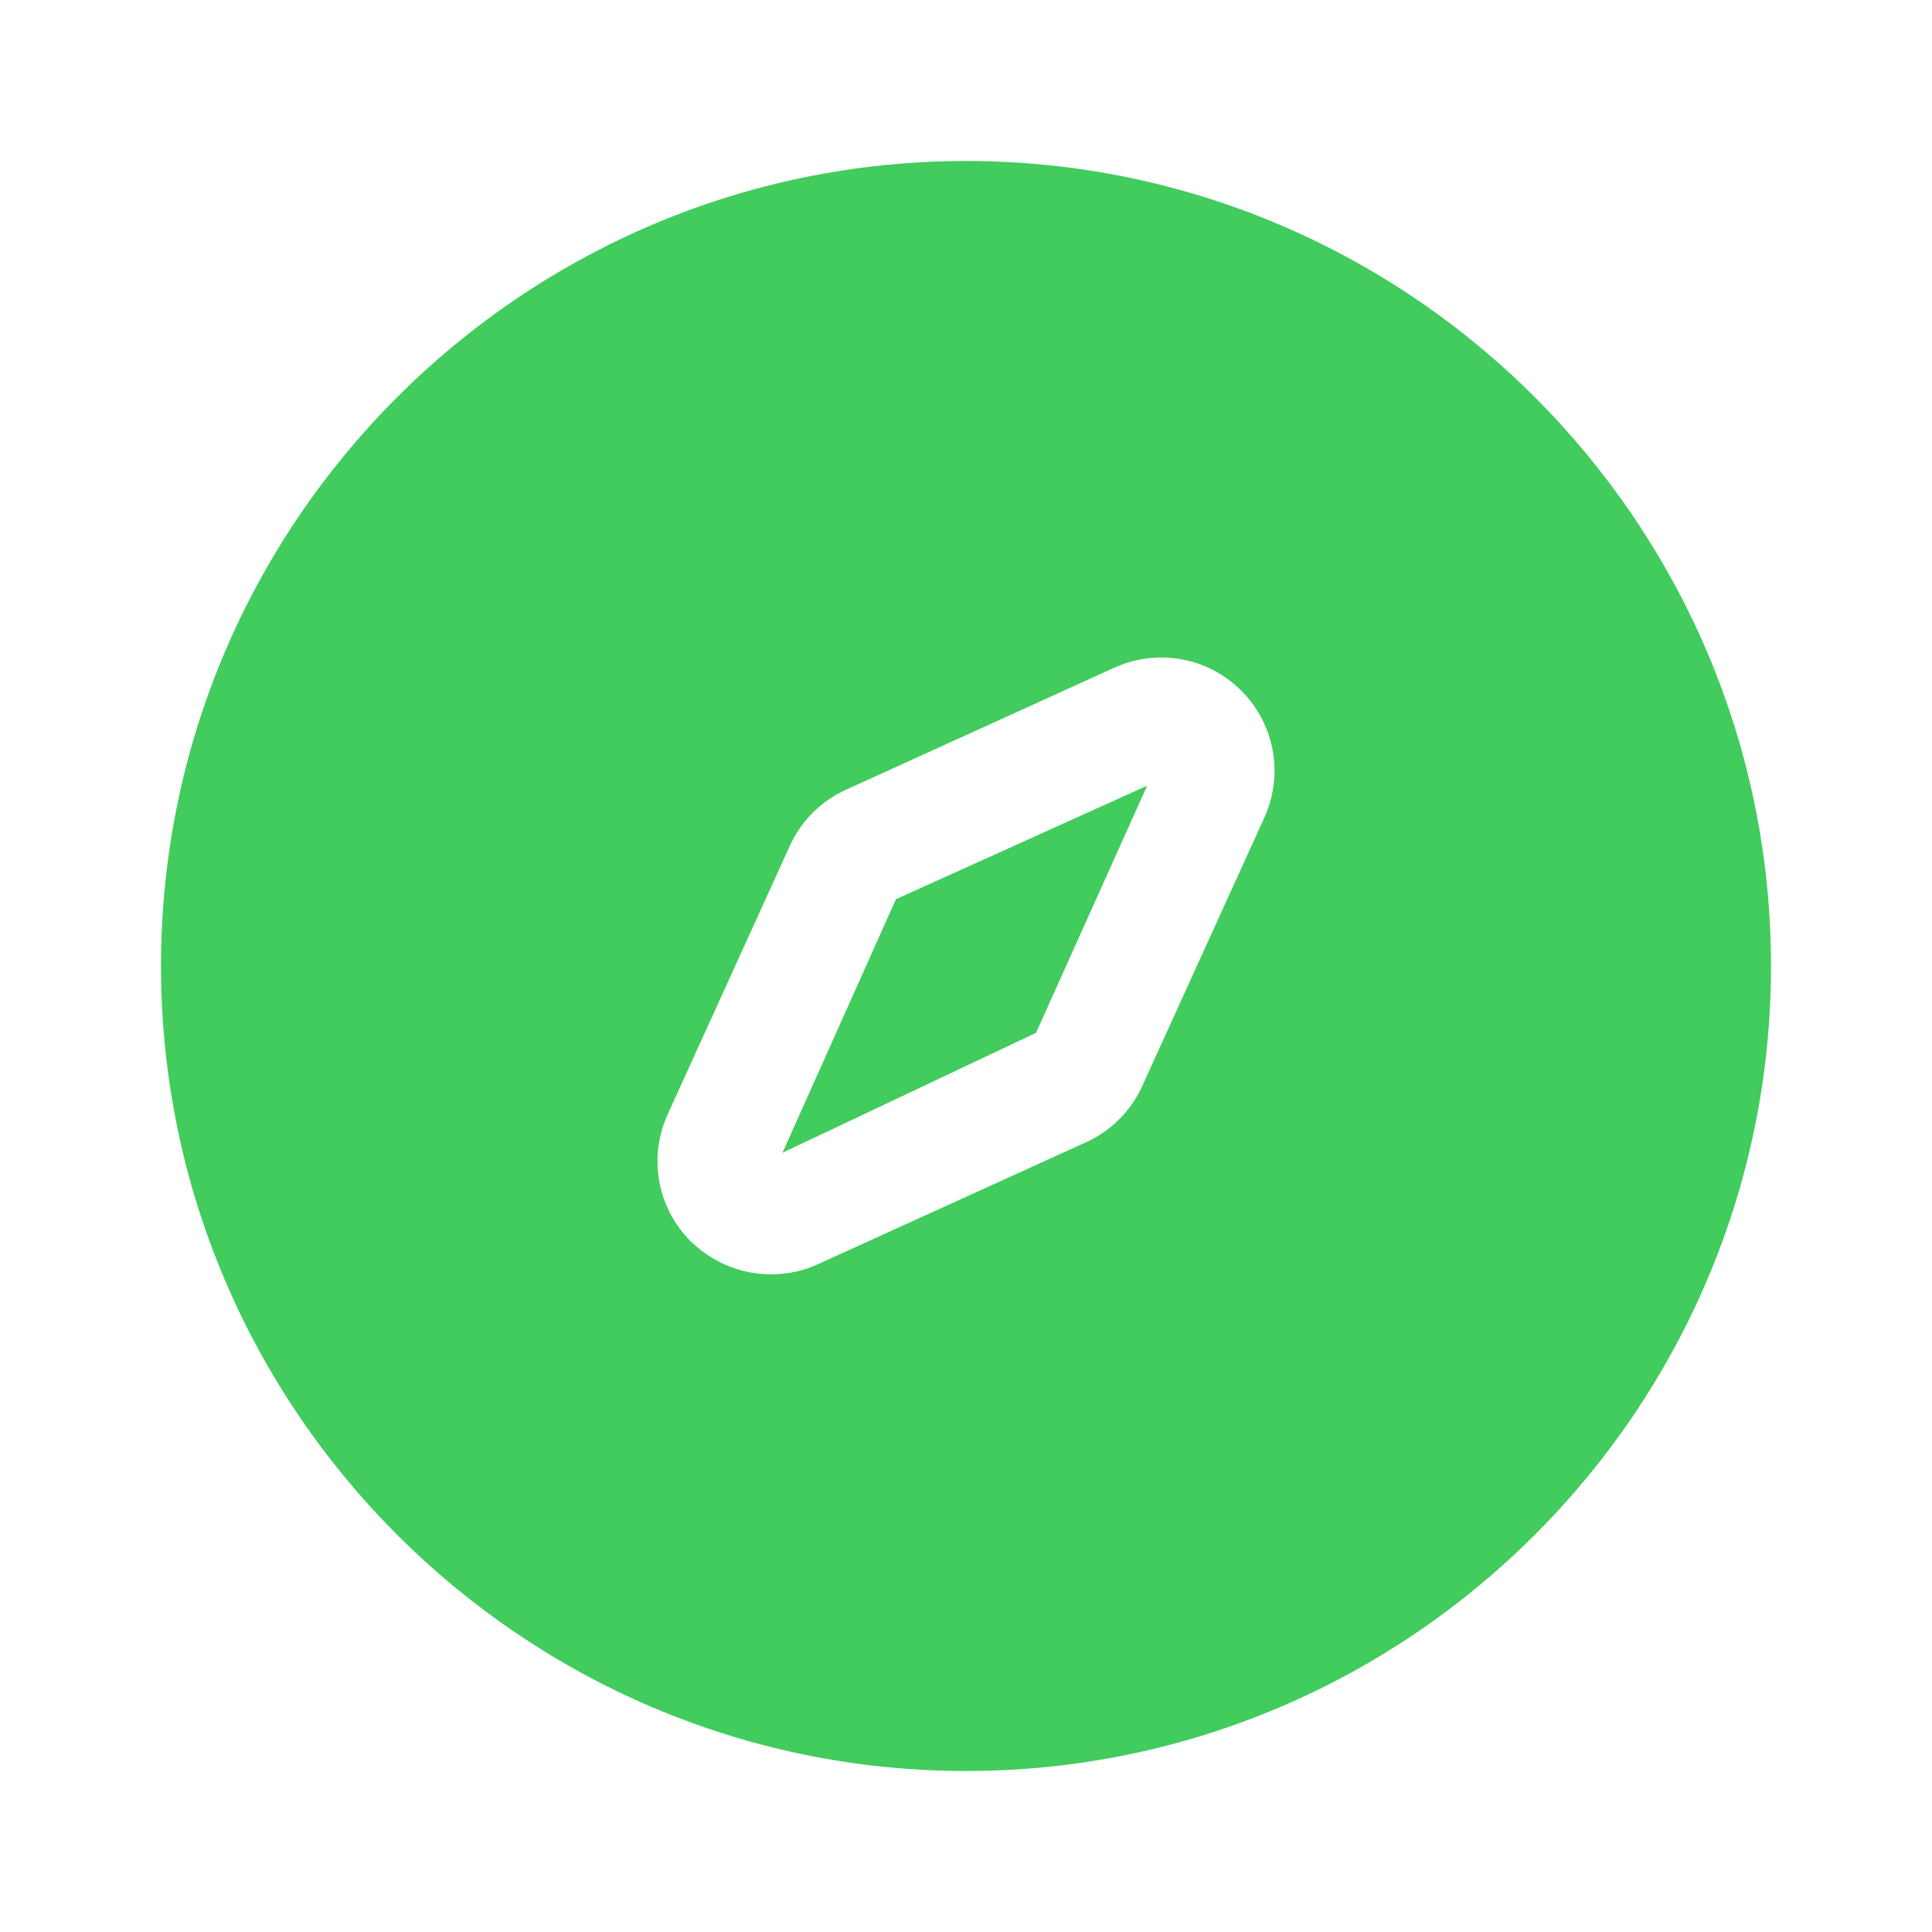
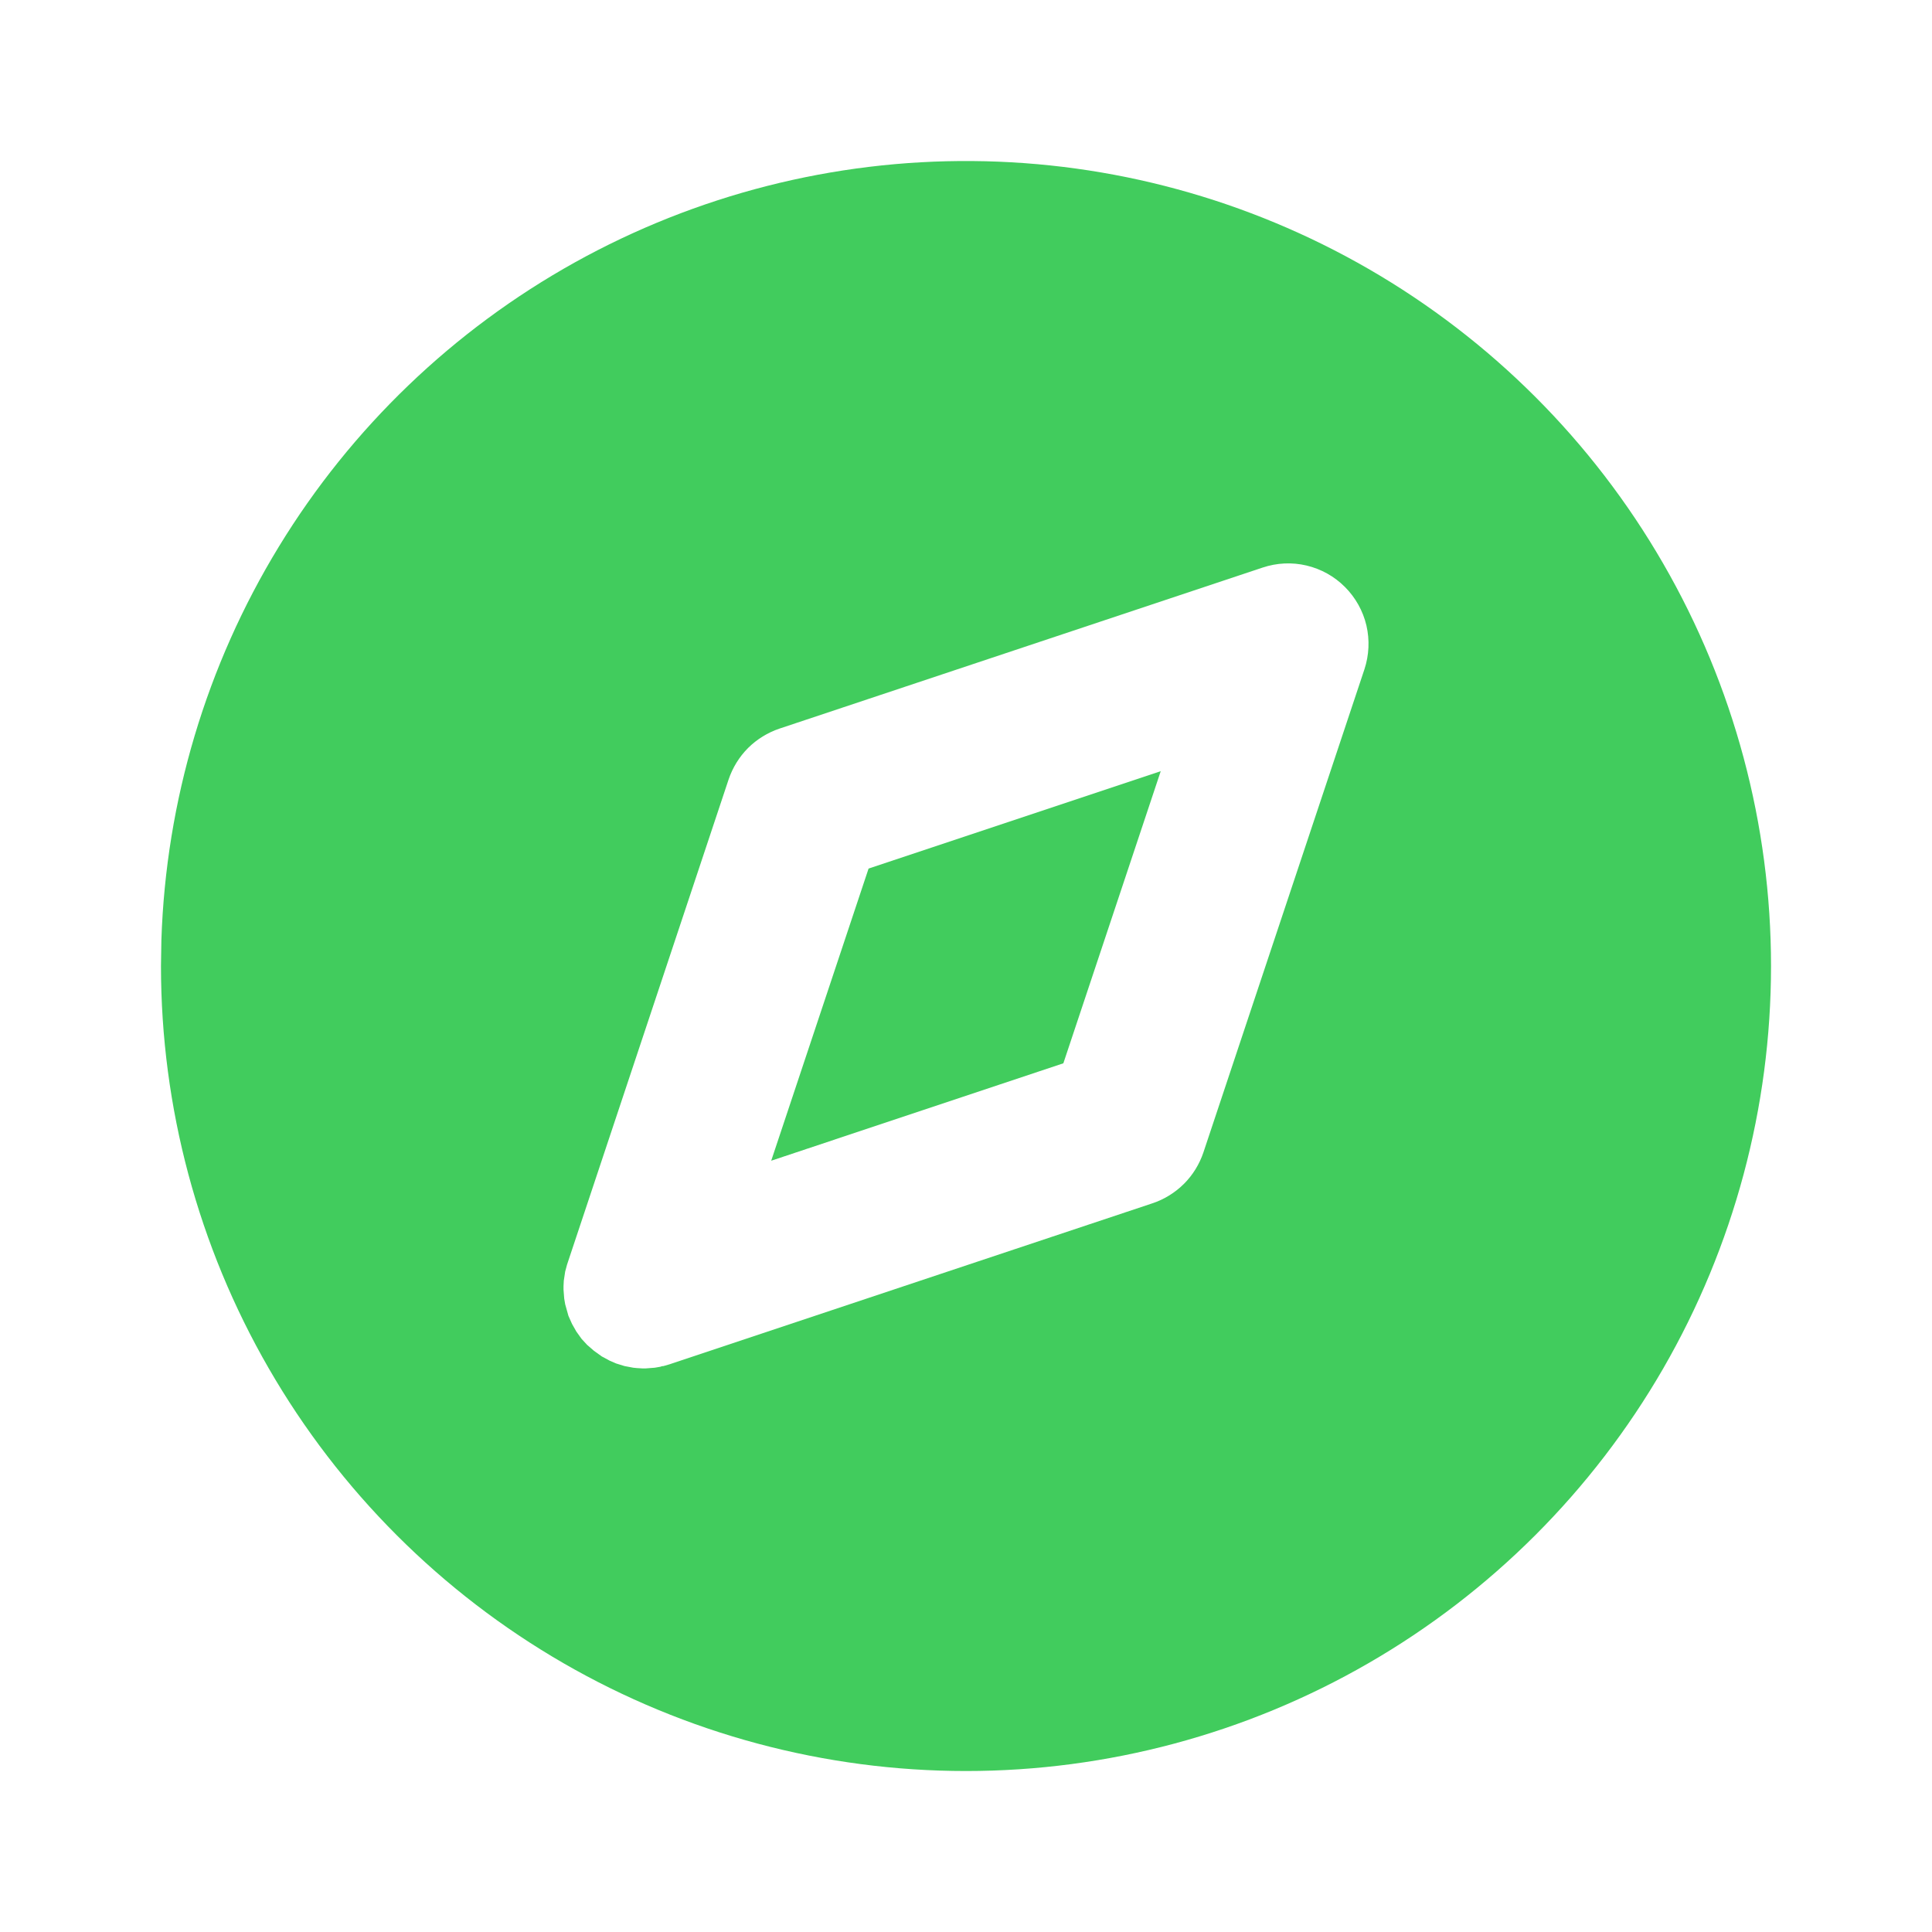
- <svg xmlns="http://www.w3.org/2000/svg" width="24" height="24" viewBox="0 0 24 24" fill="none">
-   <path d="M11.13 11.17L14.25 9.76L12.87 12.83L9.72 14.32L11.13 11.17Z" fill="#41CC5D" />
-   <path d="M12 2C6.49 2 2 6.49 2 12C2 17.51 6.49 22 12 22C17.51 22 22 17.51 22 12C22 6.49 17.51 2 12 2ZM15.7 10.17L14.19 13.49C14.05 13.8 13.8 14.05 13.49 14.19L10.17 15.7C9.98 15.79 9.78 15.83 9.58 15.83C9.21 15.83 8.86 15.69 8.58 15.42C8.16 15 8.05 14.37 8.3 13.83L9.81 10.51C9.95 10.2 10.2 9.95 10.51 9.81L13.83 8.3C14.37 8.05 15 8.16 15.42 8.58C15.84 9 15.95 9.63 15.7 10.17Z" fill="#41CC5D" />
+ <svg xmlns="http://www.w3.org/2000/svg" width="28" height="28" viewBox="0 0 28 28" fill="none">
+   <path d="M19.833 3.897C21.607 4.921 23.08 6.393 24.104 8.167C25.128 9.94 25.667 11.952 25.667 14C25.667 16.048 25.128 18.06 24.104 19.834C23.08 21.607 21.607 23.08 19.833 24.104C18.06 25.128 16.048 25.667 14 25.667C11.952 25.667 9.94 25.128 8.166 24.104C6.393 23.08 4.92 21.607 3.896 19.833C2.872 18.06 2.333 16.048 2.333 14L2.339 13.622C2.405 11.607 2.991 9.643 4.041 7.923C5.091 6.202 6.569 4.783 8.331 3.803C10.093 2.824 12.079 2.317 14.095 2.334C16.11 2.35 18.087 2.889 19.833 3.897ZM18.298 8.226L11.298 10.559C11.126 10.617 10.97 10.713 10.841 10.841C10.713 10.97 10.617 11.126 10.559 11.298L8.218 18.328L8.191 18.428L8.171 18.56L8.167 18.64V18.691L8.177 18.82L8.191 18.902L8.238 19.07L8.29 19.187L8.353 19.298L8.428 19.403L8.508 19.49L8.607 19.576L8.721 19.658L8.838 19.721L8.928 19.76L9.051 19.798L9.178 19.822L9.228 19.827L9.308 19.832H9.359L9.489 19.822L9.57 19.808L9.594 19.8L9.616 19.798L9.702 19.773L16.702 17.439C16.874 17.382 17.03 17.285 17.159 17.157C17.287 17.029 17.383 16.873 17.441 16.701L19.774 9.701C19.842 9.495 19.852 9.275 19.803 9.064C19.753 8.853 19.645 8.66 19.492 8.507C19.339 8.353 19.146 8.246 18.935 8.196C18.724 8.146 18.504 8.157 18.298 8.226ZM16.822 11.177L15.411 15.41L11.177 16.822L12.588 12.588L16.822 11.177Z" fill="#41CC5D" />
</svg>
